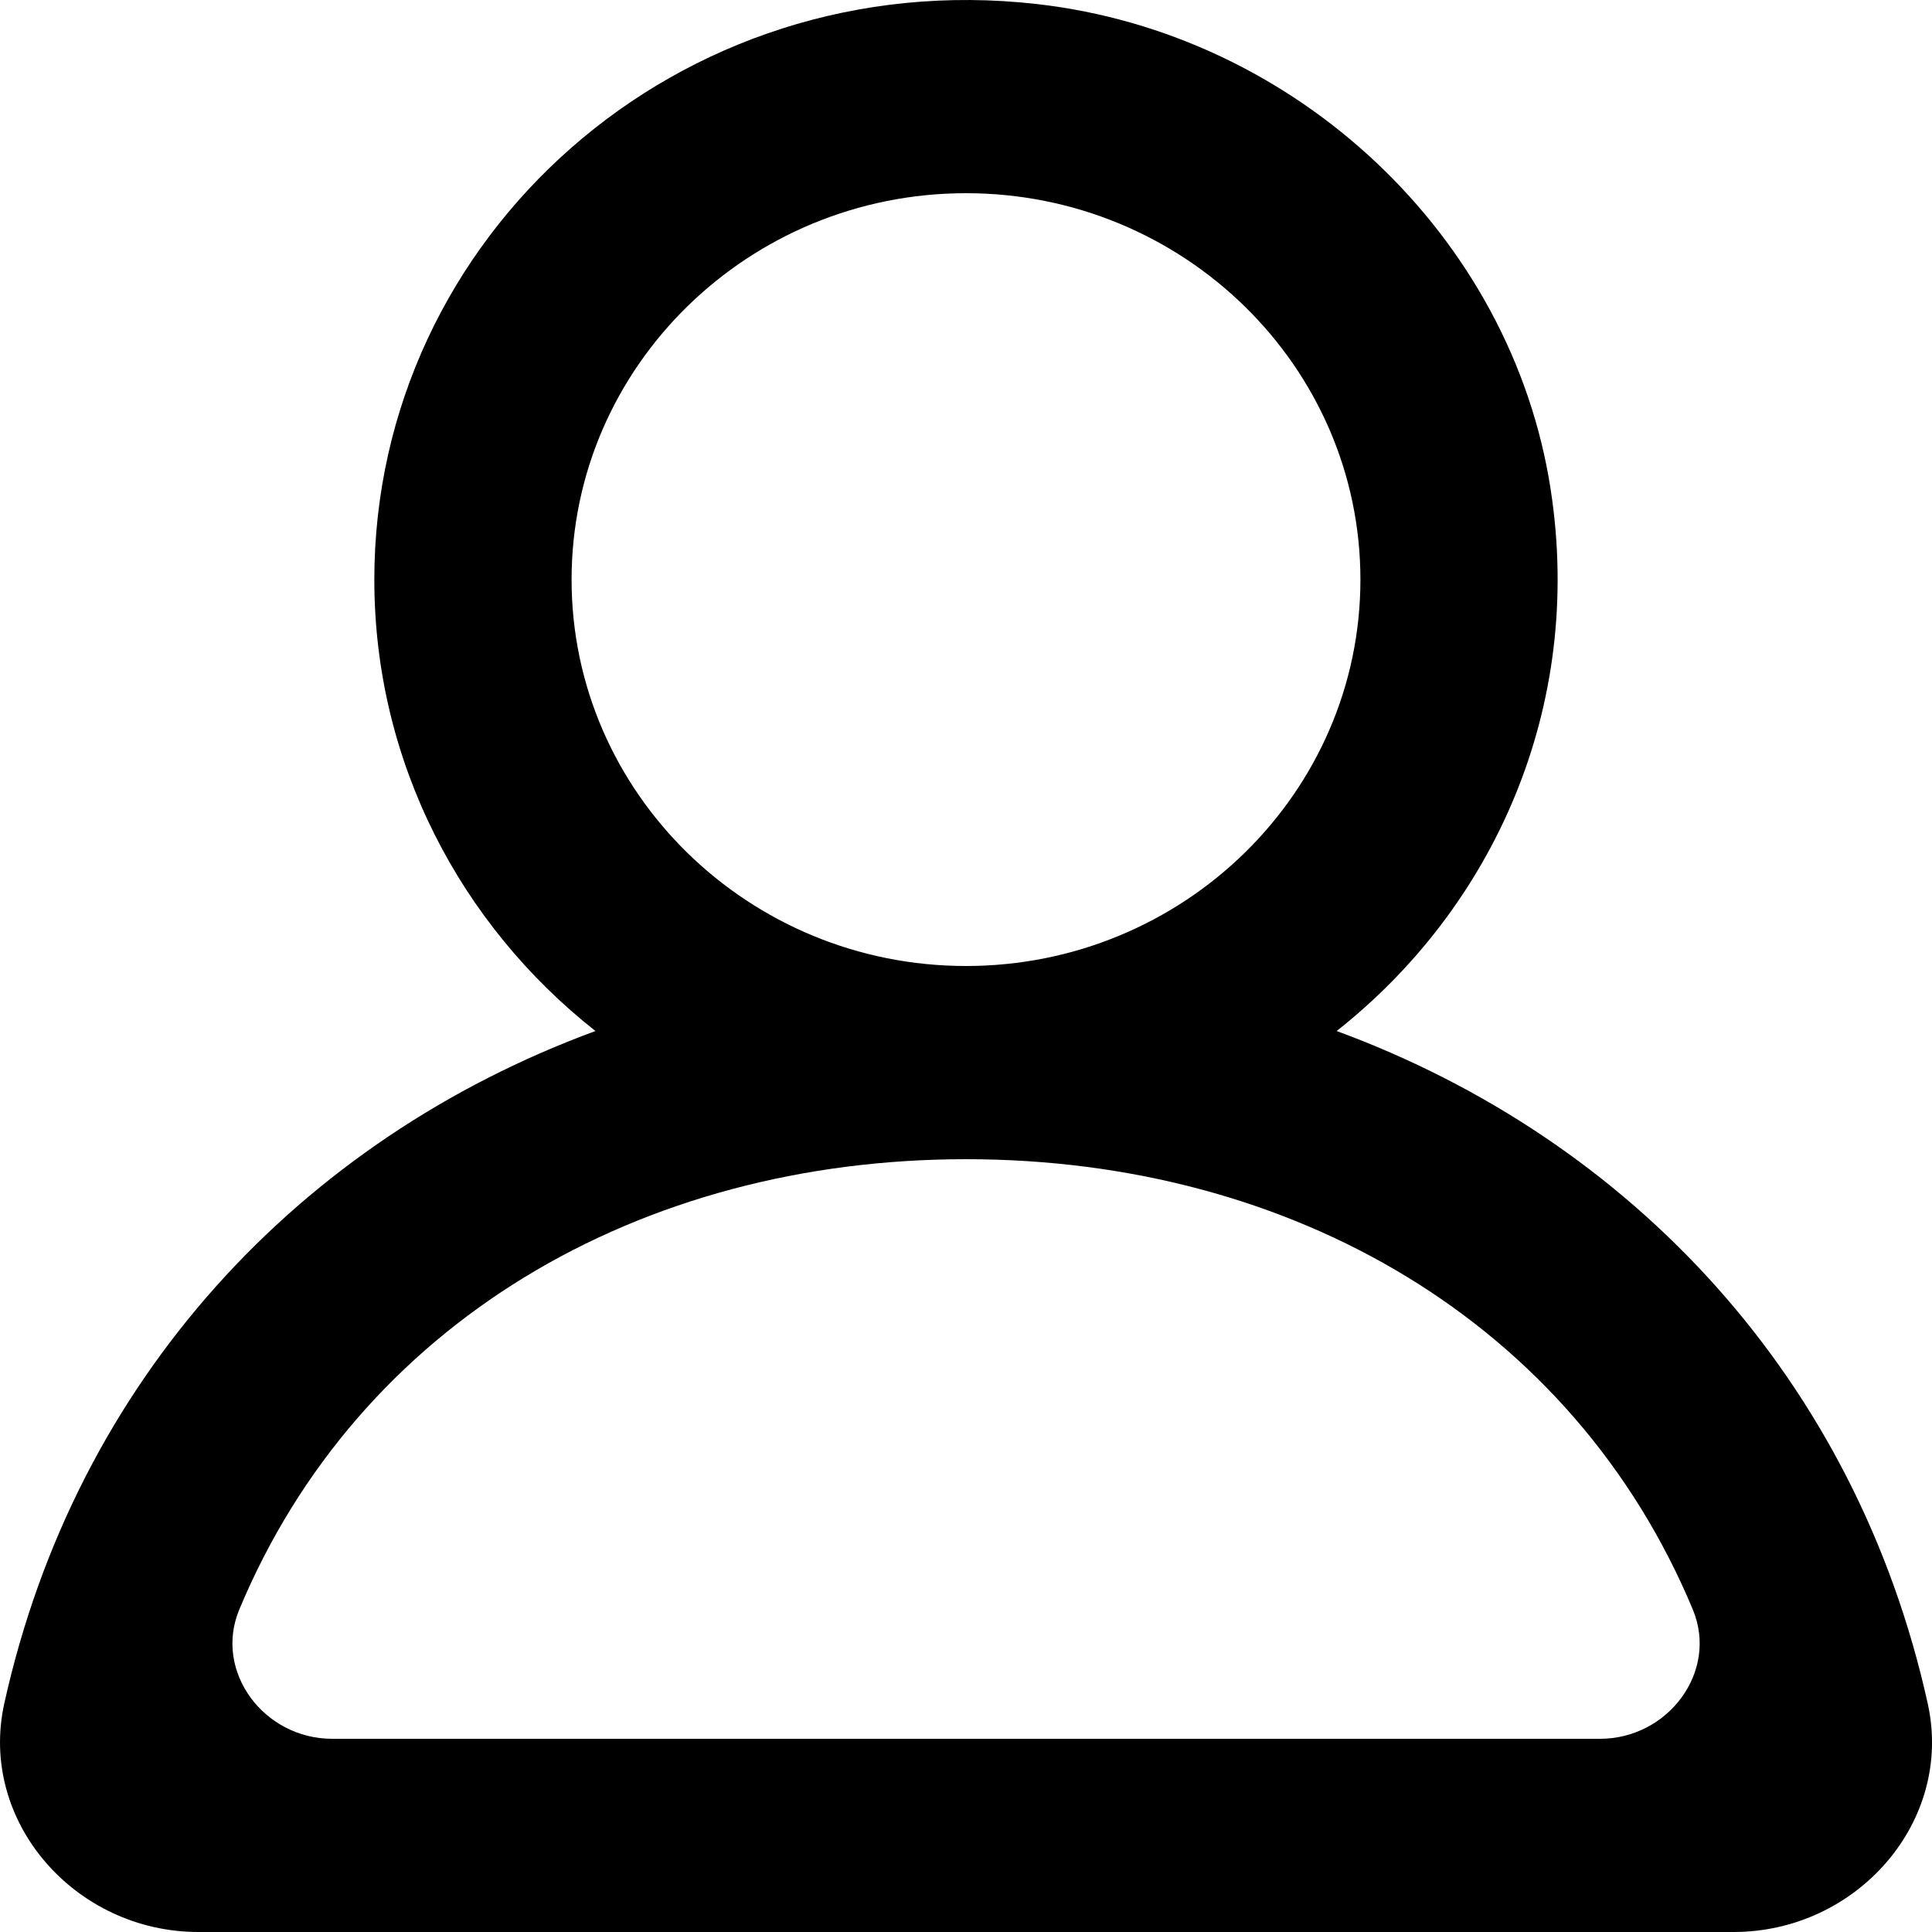
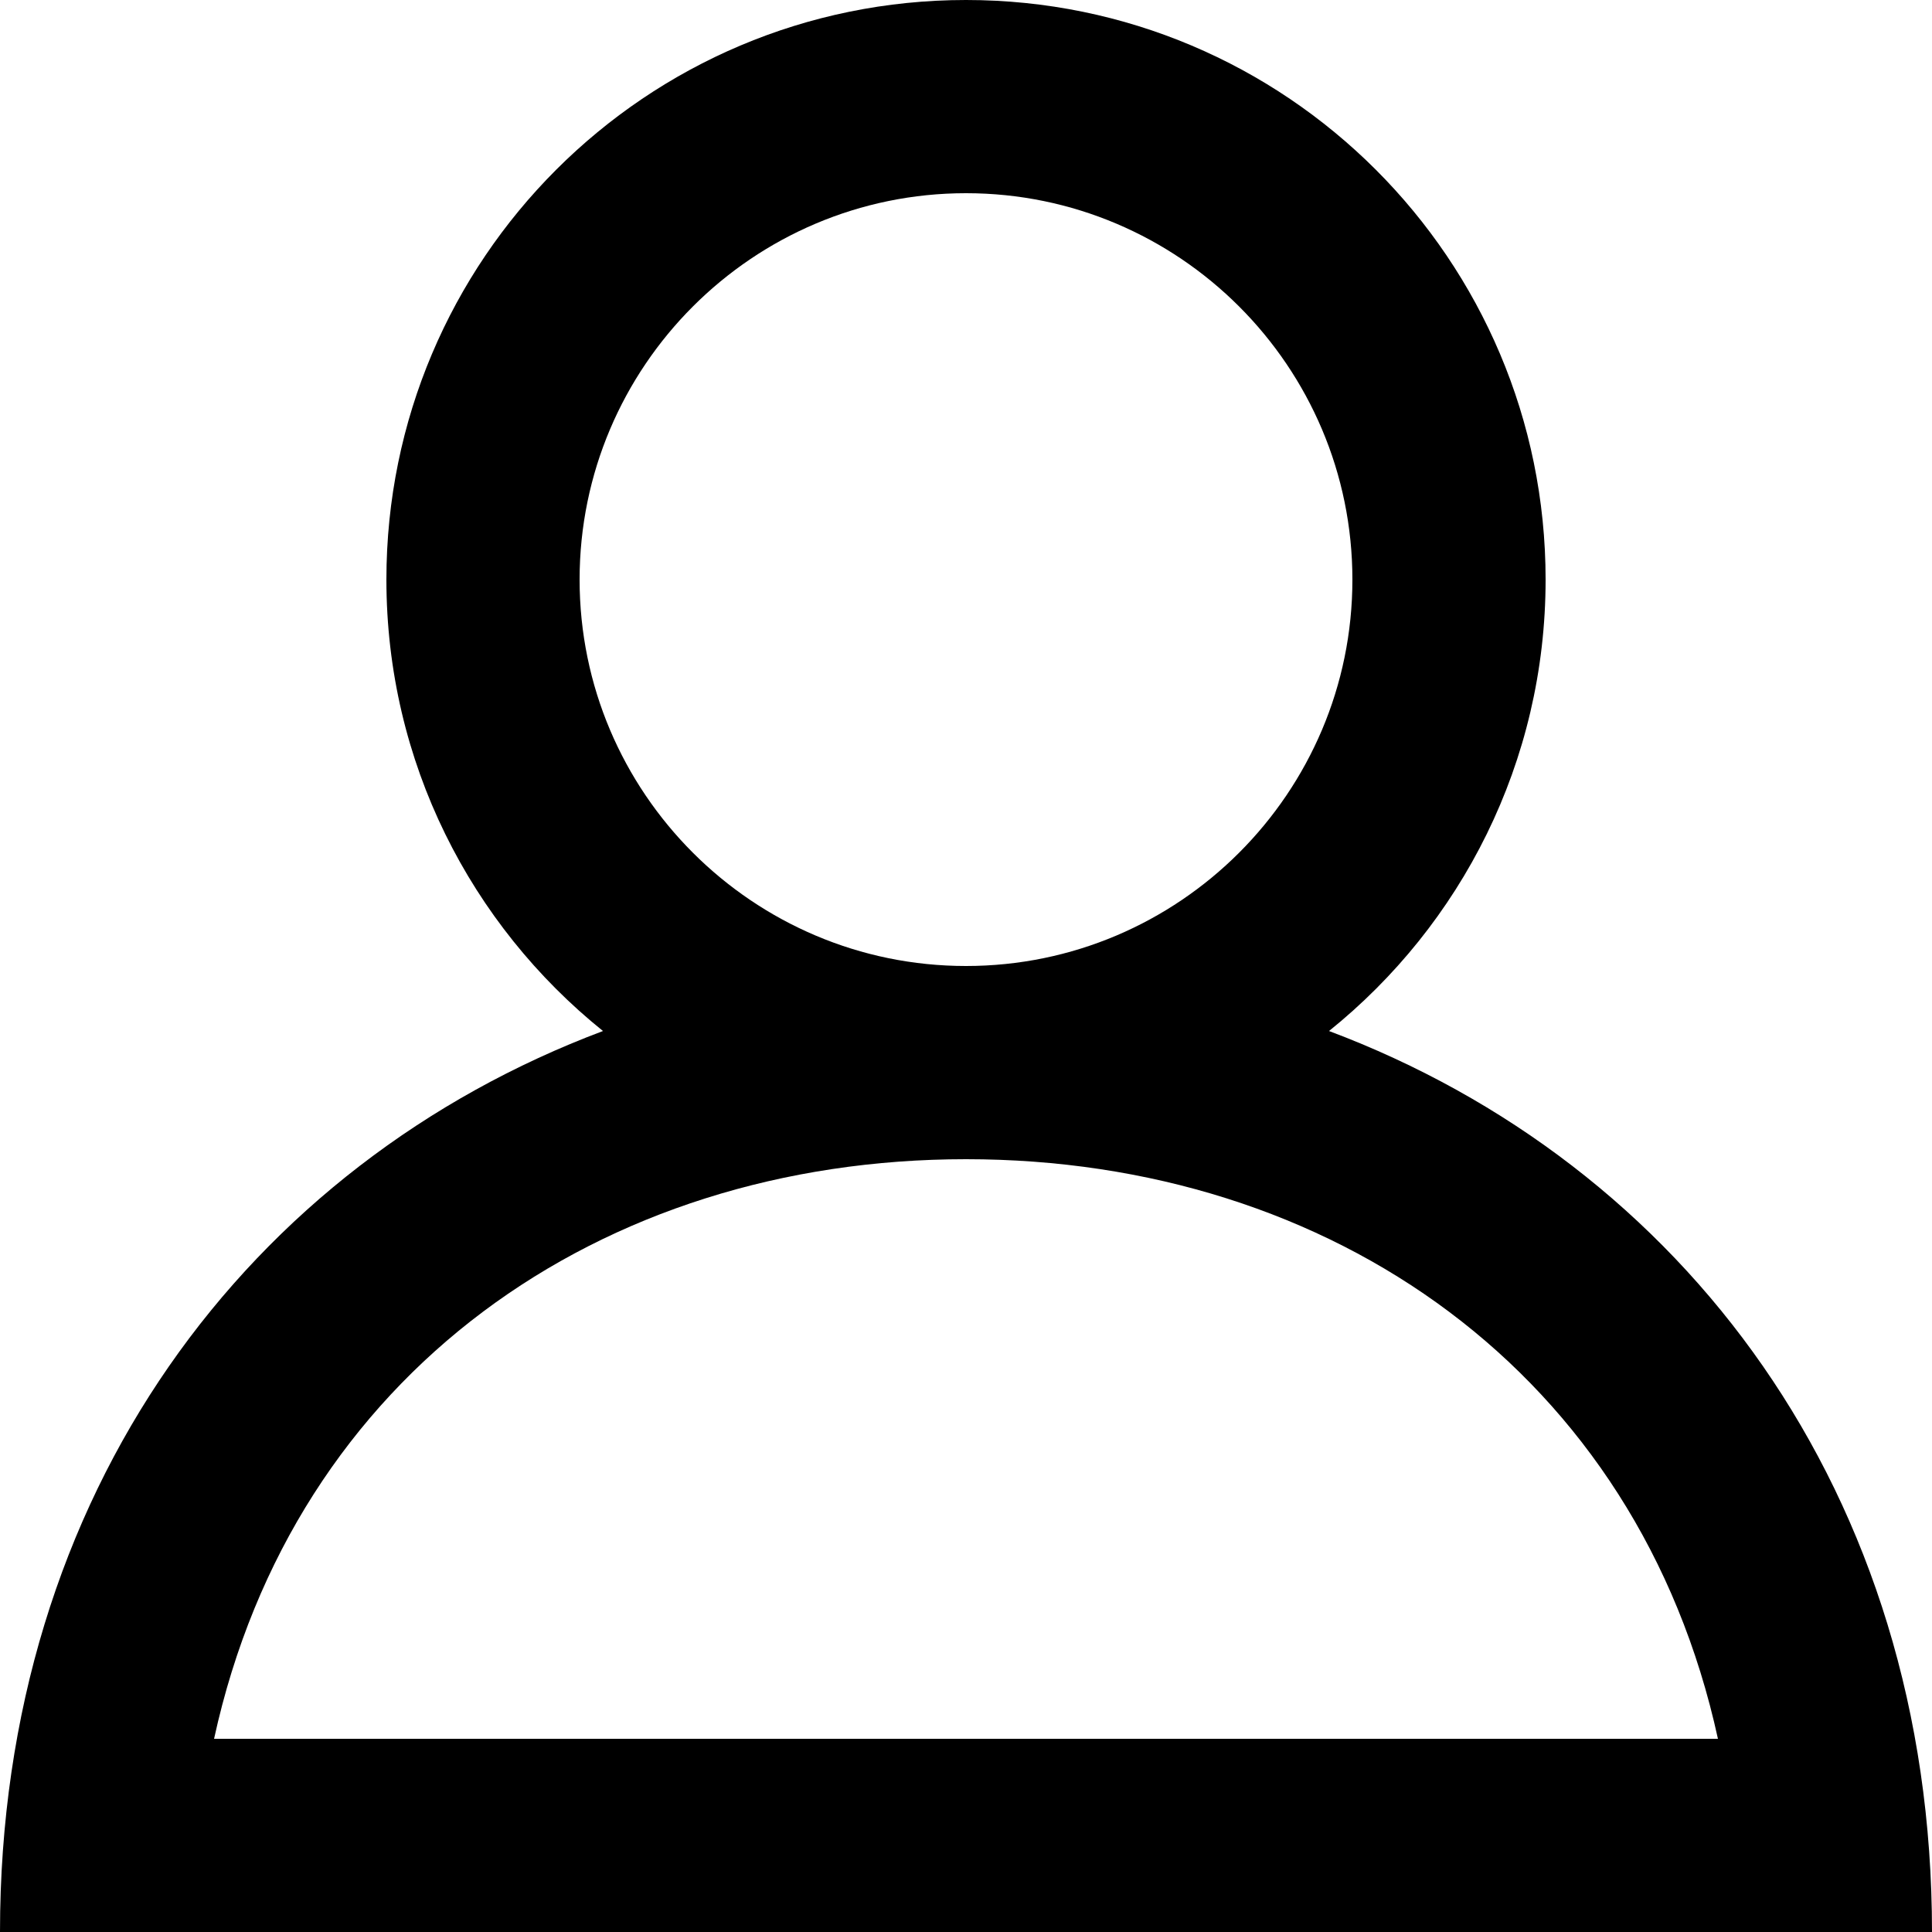
<svg xmlns="http://www.w3.org/2000/svg" width="800px" height="800px" viewBox="0 0 20 20" version="1.1">
  <defs>

</defs>
  <g id="Page-1" stroke="none" stroke-width="1" fill="none" fill-rule="evenodd">
-     <g id="Dribbble-Light-Preview" transform="translate(-140, -2159)" fill="#000000">
+     <g id="Dribbble-Light-Preview" transform="translate(-380, -2159)" fill="#000000">
      <g id="icons" transform="translate(56, 160)">
-         <path d="M100.563,2017 L87.438,2017 C86.732,2017 86.21,2016.303 86.477,2015.662 C87.713,2012.698 90.617,2011 94,2011 C97.384,2011 100.288,2012.698 101.524,2015.662 C101.791,2016.303 101.269,2017 100.563,2017 M89.917,2005 C89.917,2002.794 91.749,2001 94,2001 C96.252,2001 98.083,2002.794 98.083,2005 C98.083,2007.206 96.252,2009 94,2009 C91.749,2009 89.917,2007.206 89.917,2005 M103.956,2016.636 C103.214,2013.277 100.892,2010.798 97.837,2009.673 C99.456,2008.396 100.4,2006.331 100.053,2004.07 C99.651,2001.447 97.424,1999.348 94.735,1999.042 C91.023,1998.619 87.875,2001.449 87.875,2005 C87.875,2006.89 88.769,2008.574 90.164,2009.673 C87.107,2010.798 84.787,2013.277 84.044,2016.636 C83.775,2017.857 84.779,2019 86.054,2019 L101.946,2019 C103.222,2019 104.226,2017.857 103.956,2016.636" id="profile_round-[#1342]">
+         <path d="M334,2011 C337.785,2011 340.958,2013.214 341.784,2017 L326.216,2017 C327.042,2013.214 330.215,2011 334,2011 M330,2005 C330,2002.794 331.794,2001 334,2001 C336.206,2001 338,2002.794 338,2005 C338,2007.206 336.206,2009 334,2009 C331.794,2009 330,2007.206 330,2005 M337.758,2009.673 C339.124,2008.574 340,2006.89 340,2005 C340,2001.686 337.314,1999 334,1999 C330.686,1999 328,2001.686 328,2005 C328,2006.89 328.876,2008.574 330.242,2009.673 C326.583,2011.048 324,2014.445 324,2019 L344,2019 C344,2014.445 341.417,2011.048 337.758,2009.673" id="profile-[#1336]">

</path>
      </g>
    </g>
  </g>
</svg>
